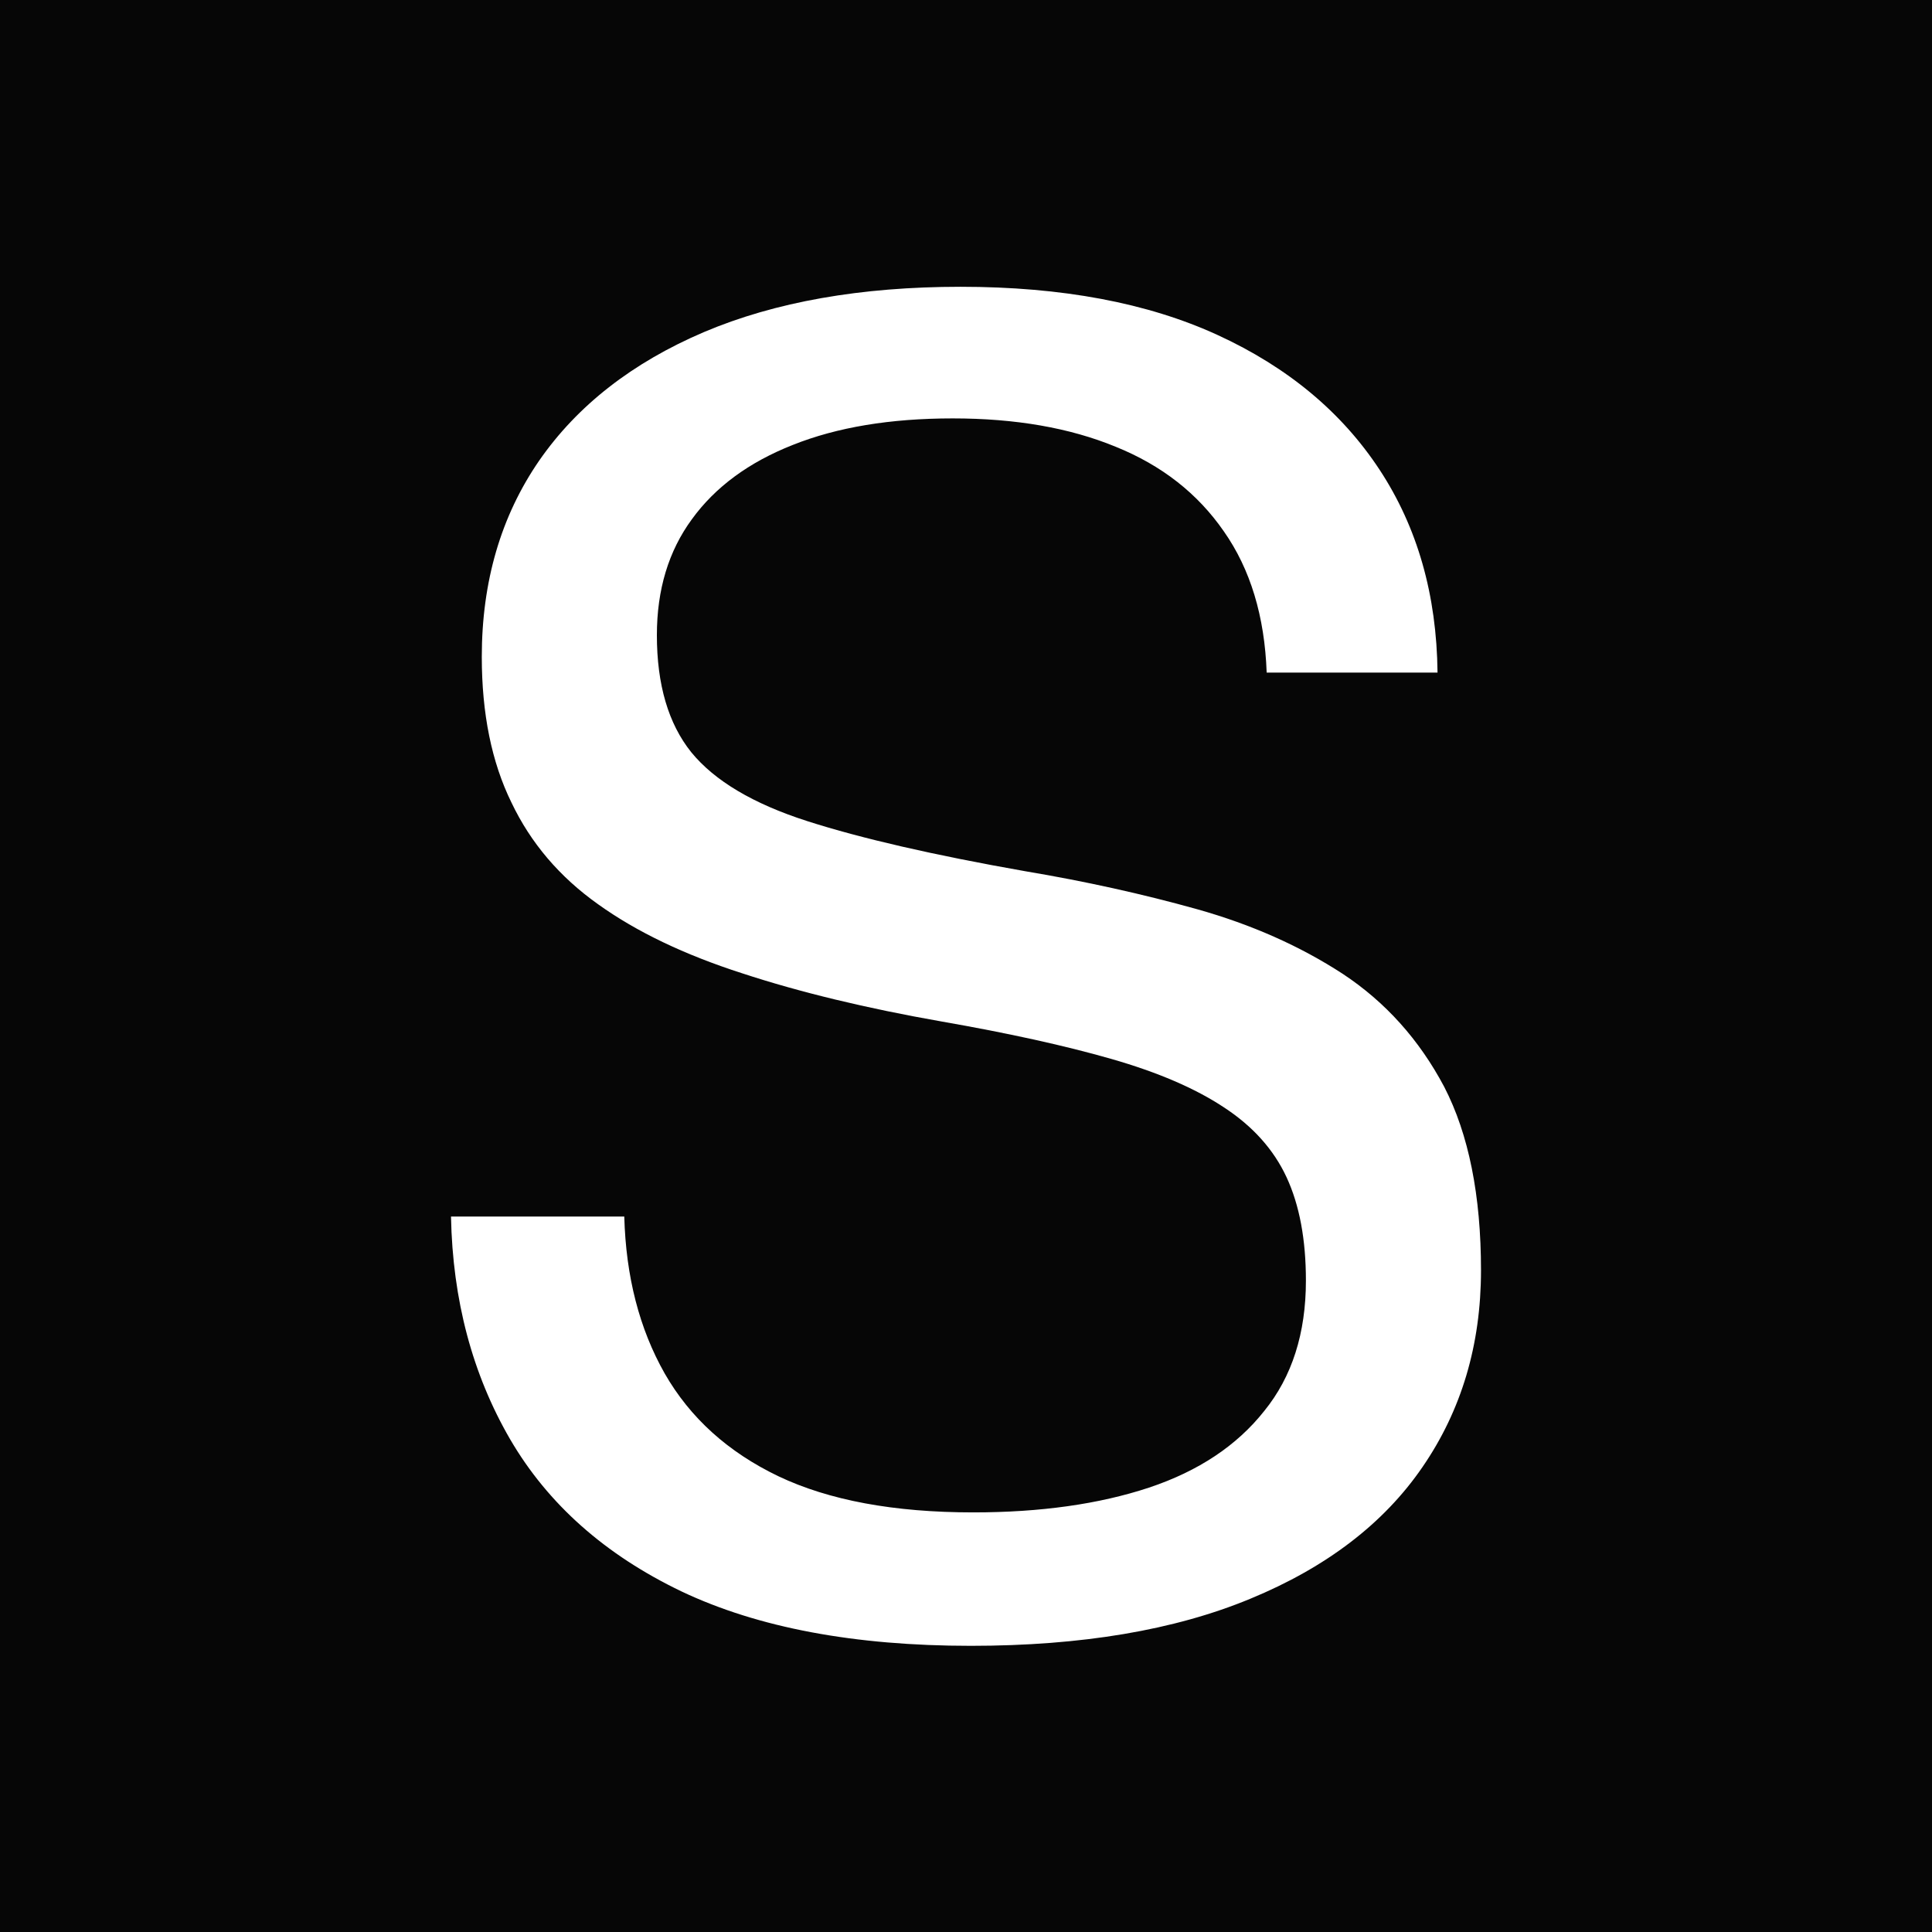
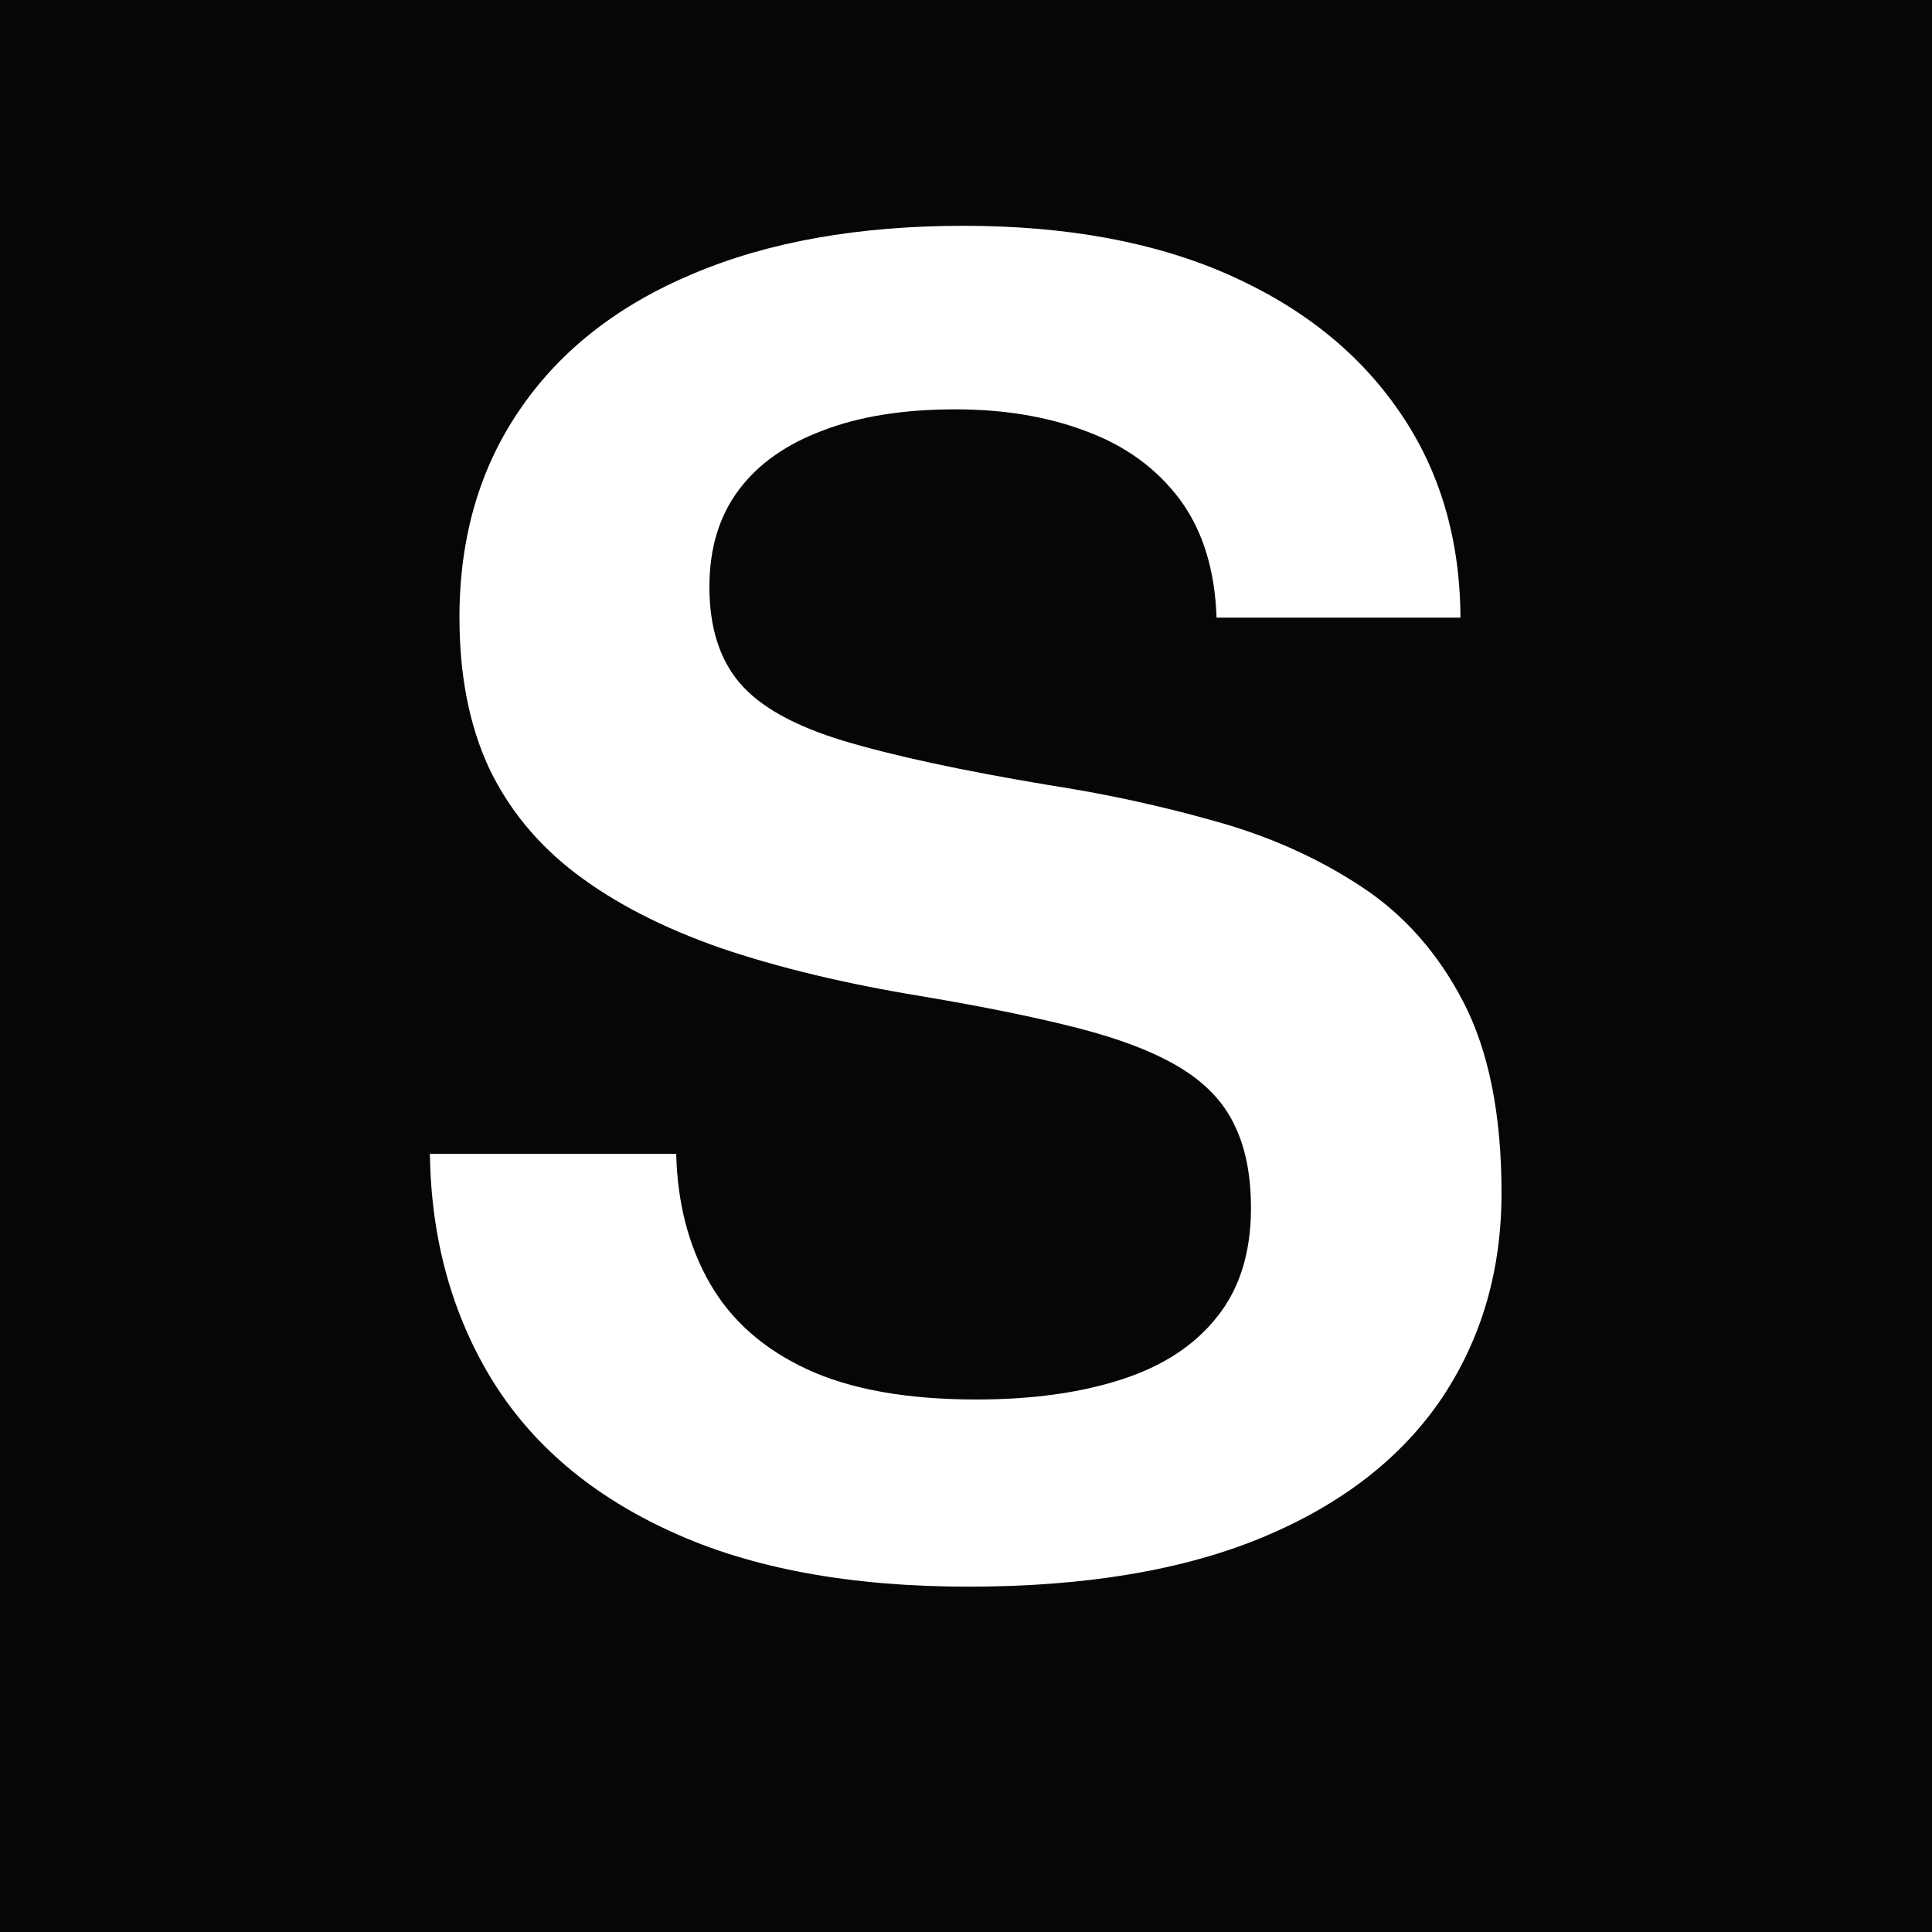
<svg xmlns="http://www.w3.org/2000/svg" viewBox="0 0 32 32">
  <rect width="32" height="32" fill="#060606" />
  <g fill="#FFFFFF">
-     <path d="M9.86 0.26Q6.97 0.26 5.07 -0.64Q3.17 -1.55 2.23 -3.16Q1.29 -4.78 1.25 -6.85H4.12Q4.16 -5.36 4.79 -4.25Q5.42 -3.15 6.67 -2.55Q7.93 -1.95 9.9 -1.95Q11.57 -1.95 12.81 -2.36Q14.04 -2.77 14.72 -3.63Q15.41 -4.48 15.41 -5.79Q15.41 -6.81 15.09 -7.5Q14.77 -8.19 14.05 -8.66Q13.34 -9.13 12.19 -9.46Q11.04 -9.79 9.38 -10.08Q7.5 -10.41 6.07 -10.88Q4.64 -11.34 3.69 -12.02Q2.73 -12.7 2.25 -13.71Q1.76 -14.71 1.76 -16.12Q1.76 -17.99 2.71 -19.37Q3.66 -20.74 5.44 -21.5Q7.21 -22.25 9.69 -22.25Q12.21 -22.25 13.95 -21.45Q15.69 -20.65 16.63 -19.22Q17.57 -17.79 17.59 -15.86H14.76Q14.71 -17.26 14.05 -18.2Q13.4 -19.14 12.26 -19.6Q11.12 -20.07 9.56 -20.07Q8.01 -20.07 6.91 -19.63Q5.82 -19.2 5.24 -18.4Q4.66 -17.61 4.66 -16.48Q4.66 -15.25 5.23 -14.54Q5.81 -13.83 7.15 -13.4Q8.49 -12.97 10.76 -12.57Q12.25 -12.32 13.61 -11.94Q14.96 -11.56 16.02 -10.87Q17.08 -10.17 17.7 -9Q18.31 -7.82 18.31 -5.96Q18.31 -4.11 17.34 -2.7Q16.38 -1.3 14.49 -0.52Q12.61 0.26 9.86 0.26Z" transform="translate(6.22 27)" />
+     <path d="M9.98 0.28Q7.04 0.28 5.06 -0.63Q3.08 -1.53 2.08 -3.16Q1.09 -4.79 1.06 -6.89H5.14Q5.17 -5.66 5.7 -4.74Q6.23 -3.82 7.31 -3.32Q8.39 -2.82 10.11 -2.82Q11.49 -2.82 12.51 -3.15Q13.54 -3.48 14.1 -4.19Q14.66 -4.89 14.66 -5.99Q14.66 -6.82 14.38 -7.38Q14.11 -7.94 13.48 -8.32Q12.85 -8.7 11.8 -8.97Q10.75 -9.24 9.2 -9.5Q7.31 -9.81 5.87 -10.3Q4.44 -10.8 3.48 -11.53Q2.52 -12.26 2.03 -13.3Q1.55 -14.35 1.55 -15.77Q1.55 -17.77 2.56 -19.23Q3.56 -20.69 5.43 -21.47Q7.3 -22.26 9.9 -22.26Q12.46 -22.26 14.29 -21.45Q16.12 -20.64 17.12 -19.18Q18.12 -17.73 18.13 -15.77H14.09Q14.05 -16.96 13.48 -17.73Q12.91 -18.49 11.95 -18.85Q10.99 -19.22 9.76 -19.22Q8.48 -19.22 7.57 -18.87Q6.66 -18.53 6.18 -17.89Q5.69 -17.24 5.69 -16.28Q5.69 -15.28 6.19 -14.69Q6.69 -14.1 7.91 -13.73Q9.14 -13.36 11.29 -13Q12.72 -12.78 14.06 -12.4Q15.4 -12.03 16.48 -11.32Q17.55 -10.62 18.18 -9.4Q18.81 -8.18 18.81 -6.24Q18.81 -4.32 17.82 -2.84Q16.82 -1.36 14.86 -0.54Q12.89 0.28 9.98 0.28Z" transform="translate(6.06 26)" />
  </g>
</svg>
